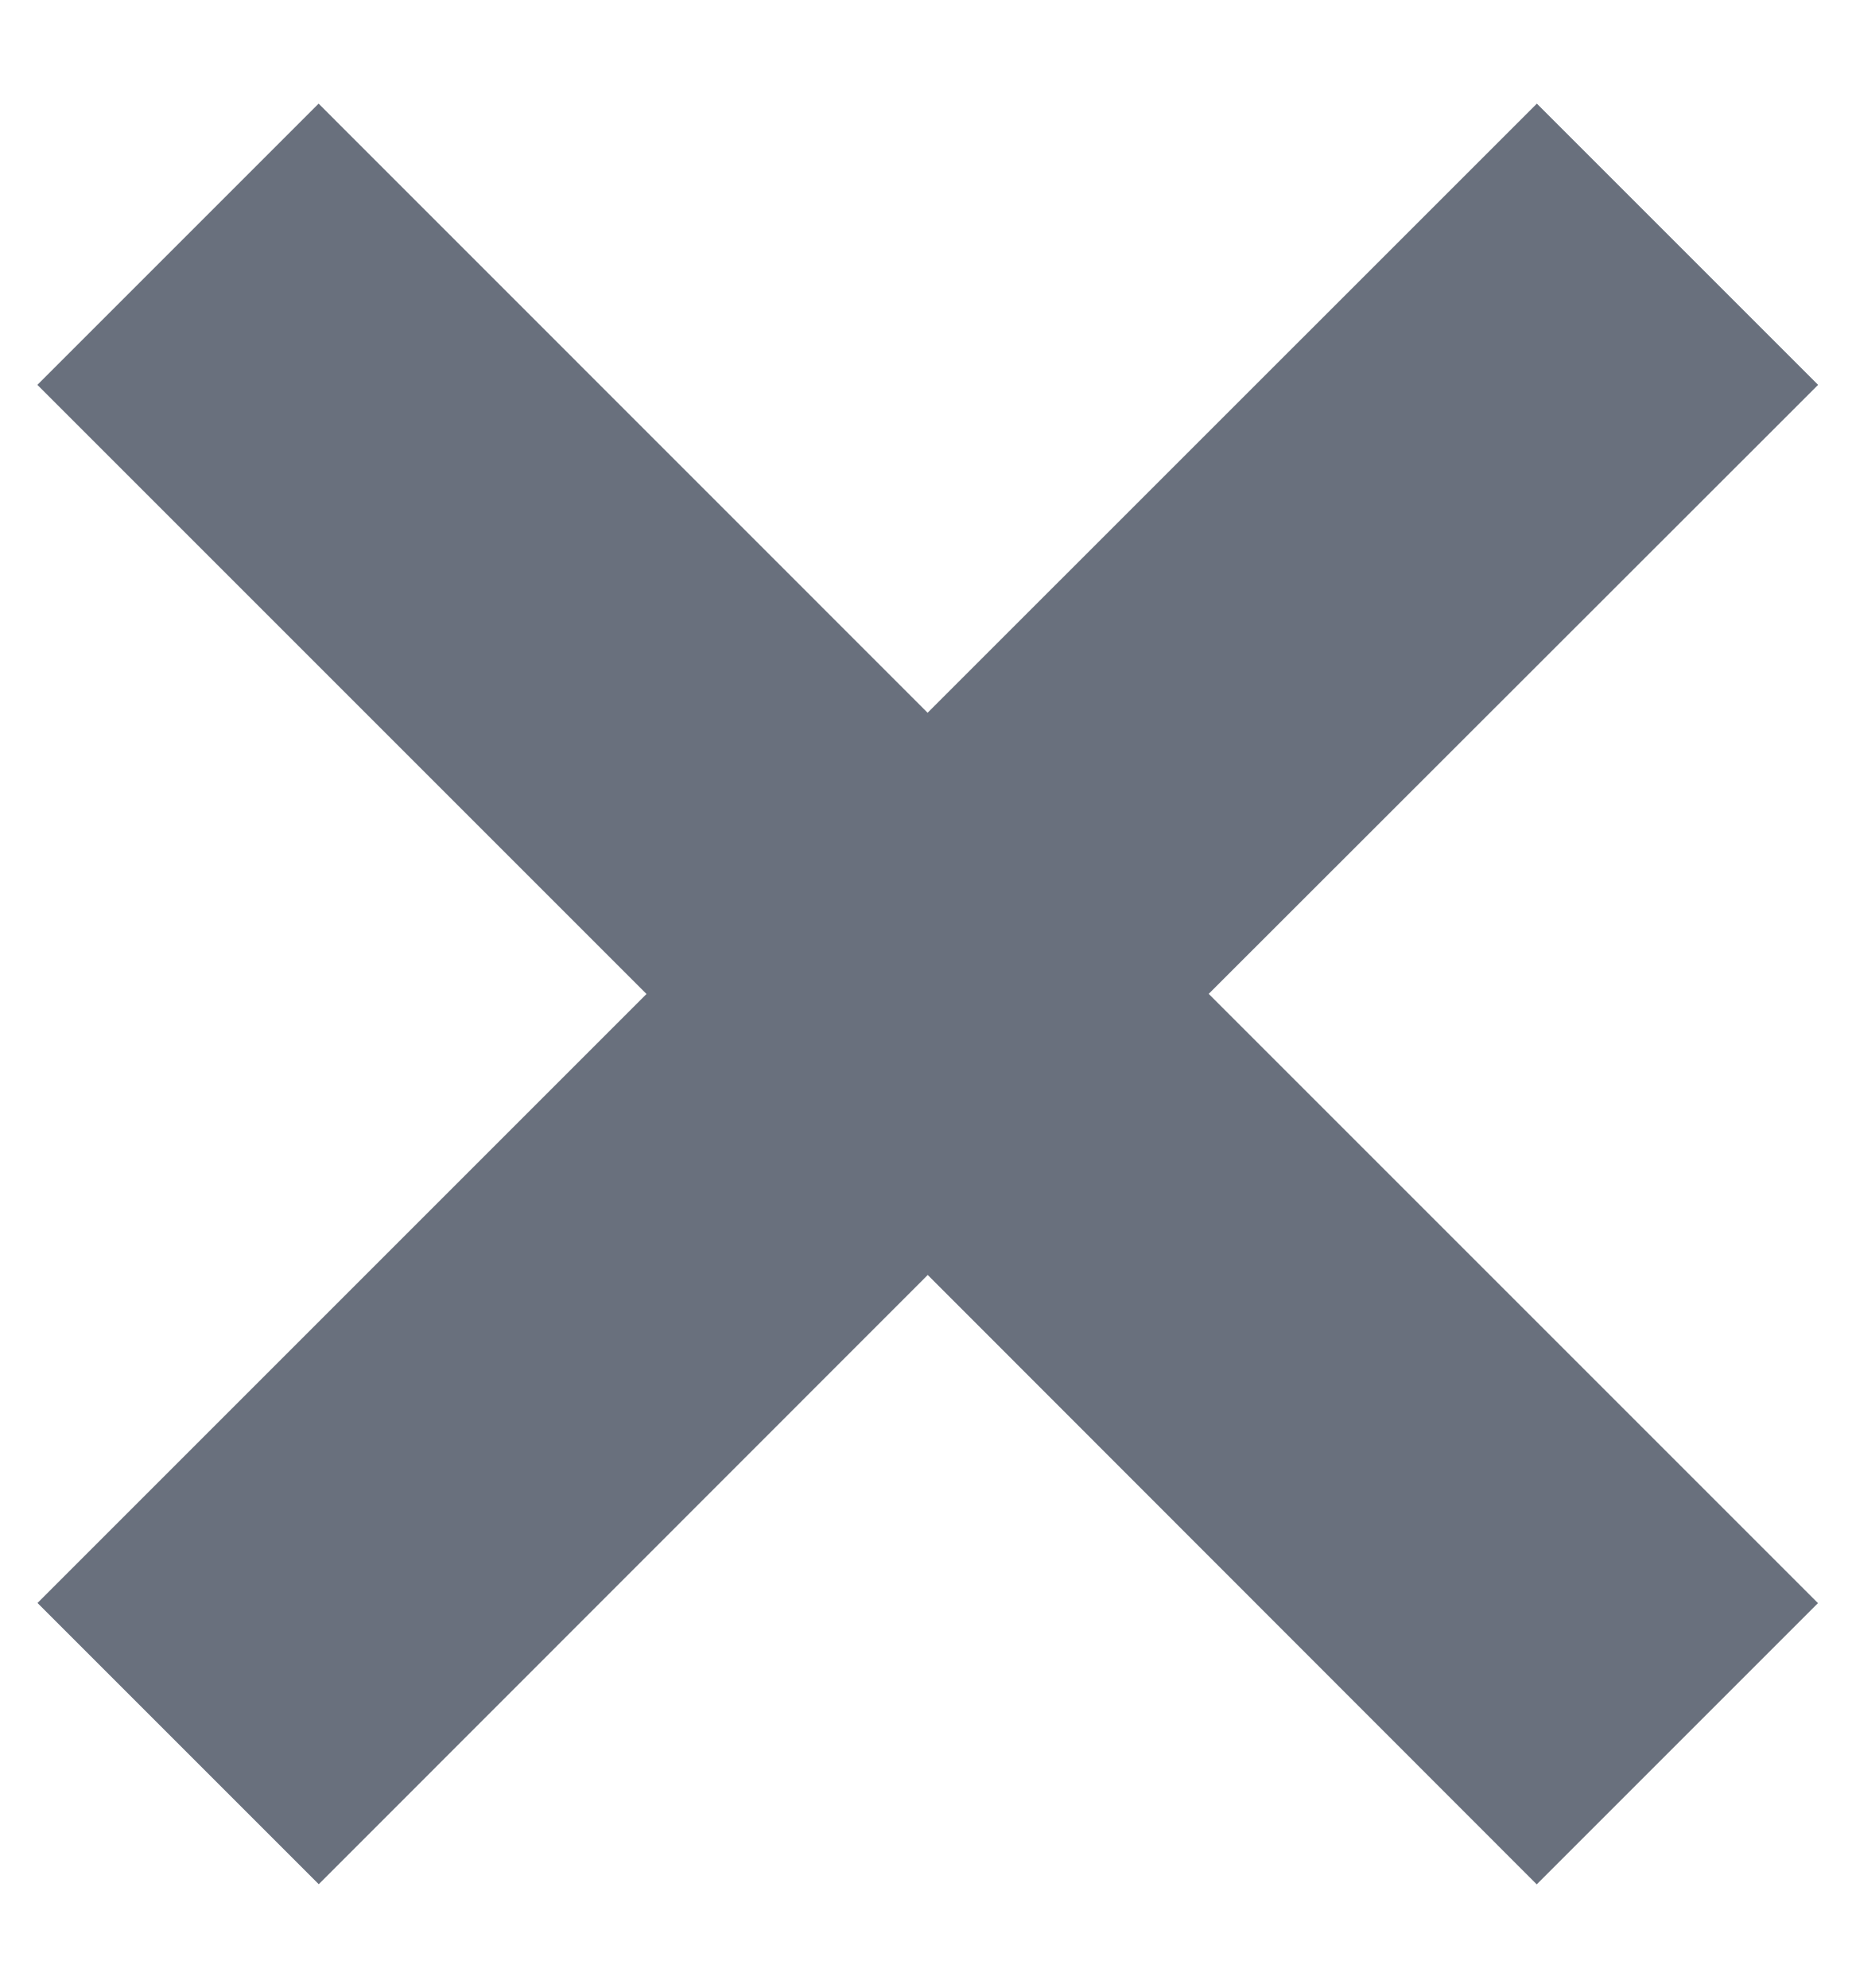
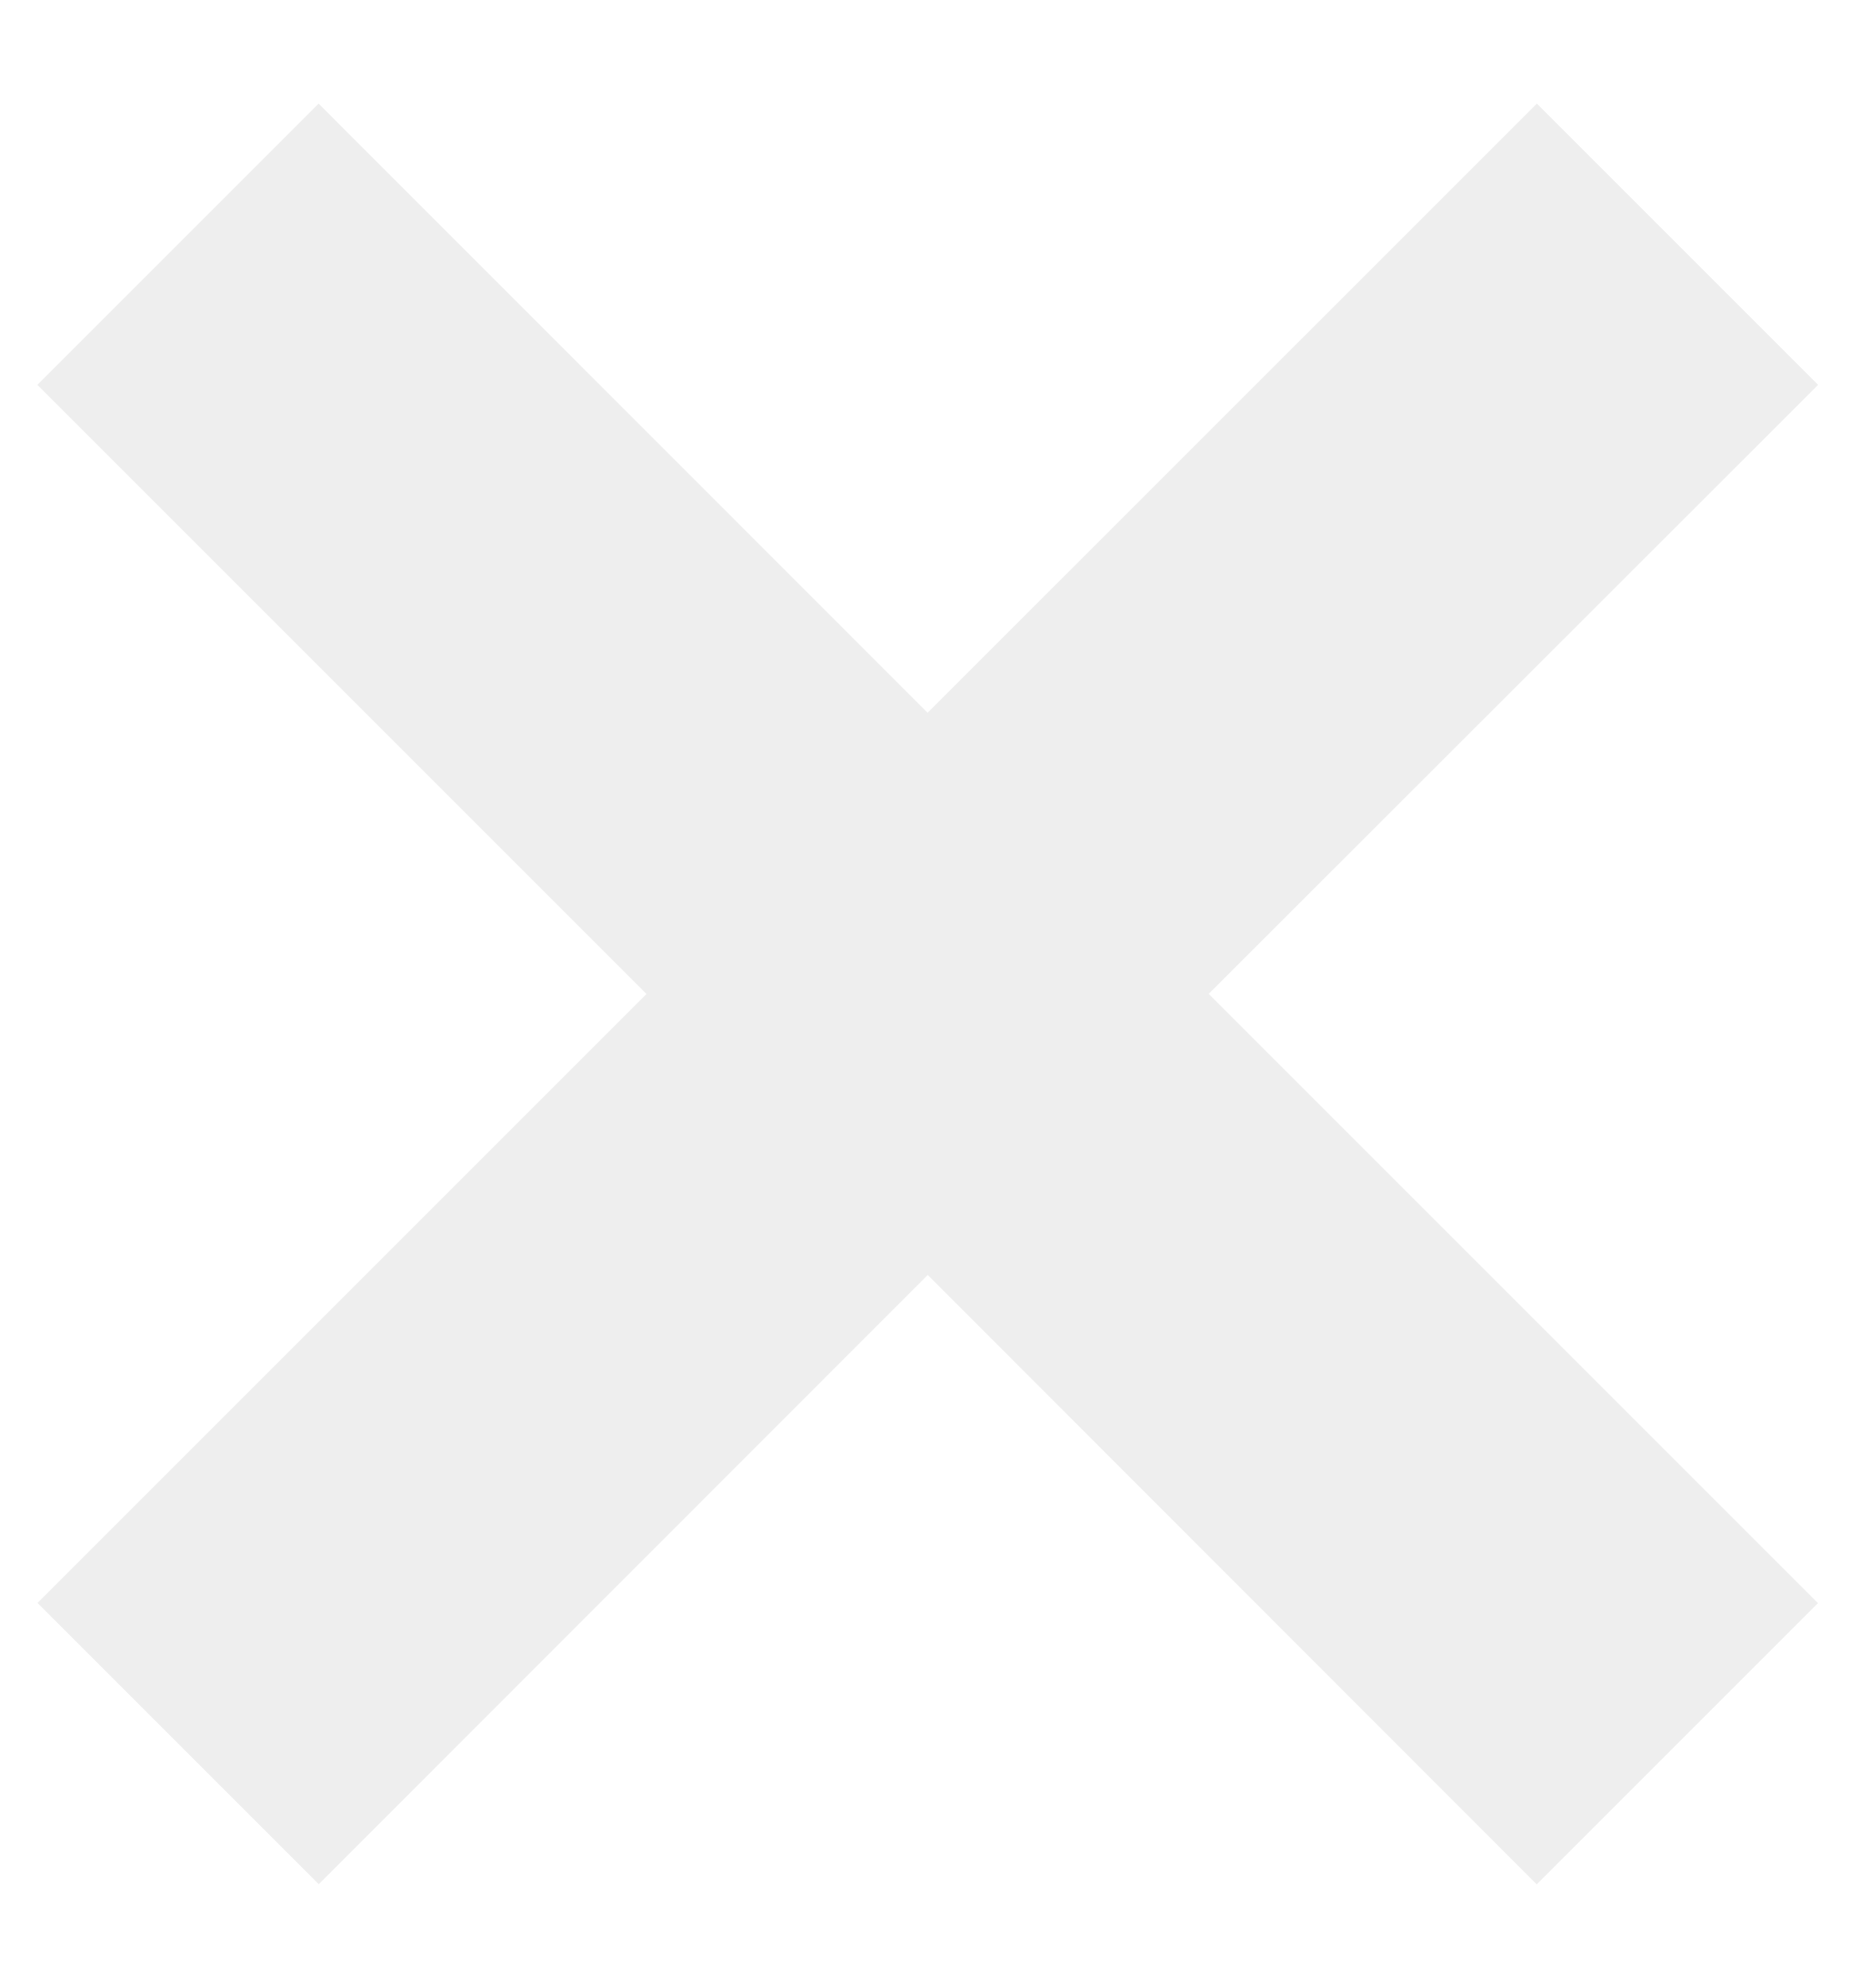
<svg xmlns="http://www.w3.org/2000/svg" width="14" height="15">
-   <path d="m11.596.782 2.122 2.122L9.12 7.499l4.597 4.597-2.122 2.122L7 9.62l-4.595 4.597-2.122-2.122L4.878 7.5.282 2.904 2.404.782l4.595 4.596L11.596.782Z" fill="#69707D" fill-rule="evenodd" />
+   <path d="m11.596.782 2.122 2.122L9.12 7.499l4.597 4.597-2.122 2.122L7 9.62l-4.595 4.597-2.122-2.122L4.878 7.5.282 2.904 2.404.782l4.595 4.596L11.596.782Z" fill="#eeeeee" fill-rule="evenodd" />
</svg>
